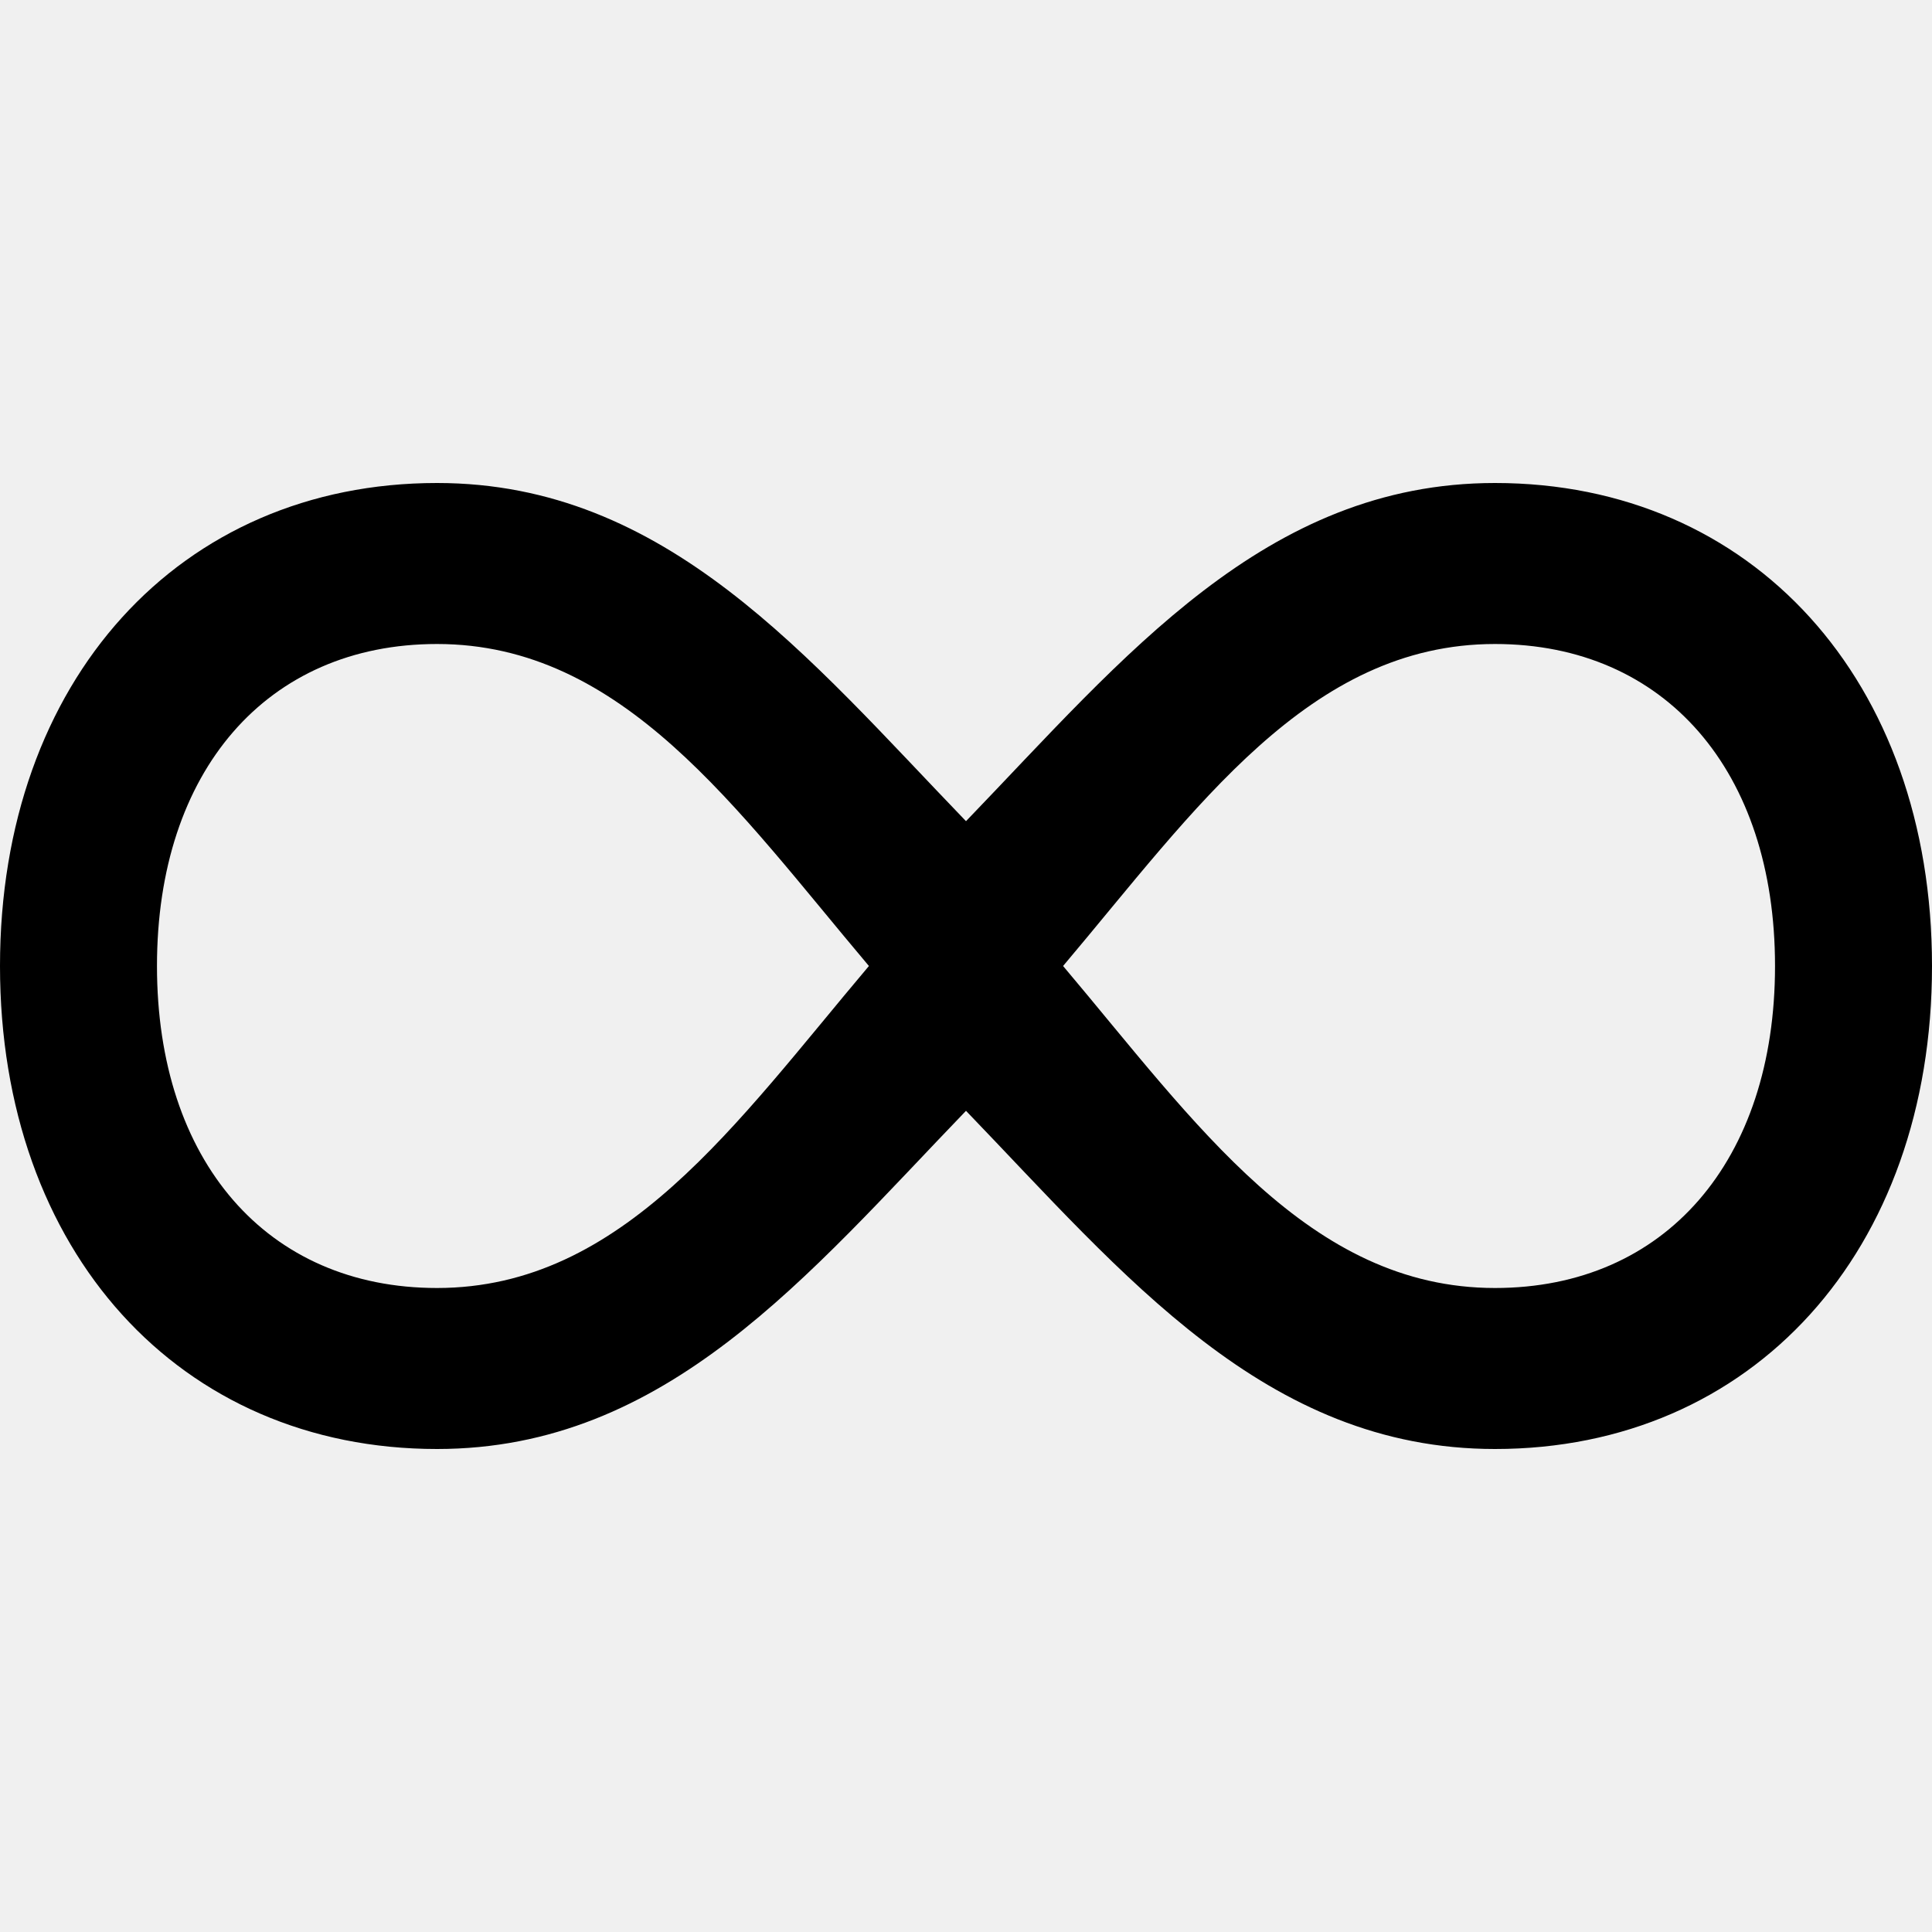
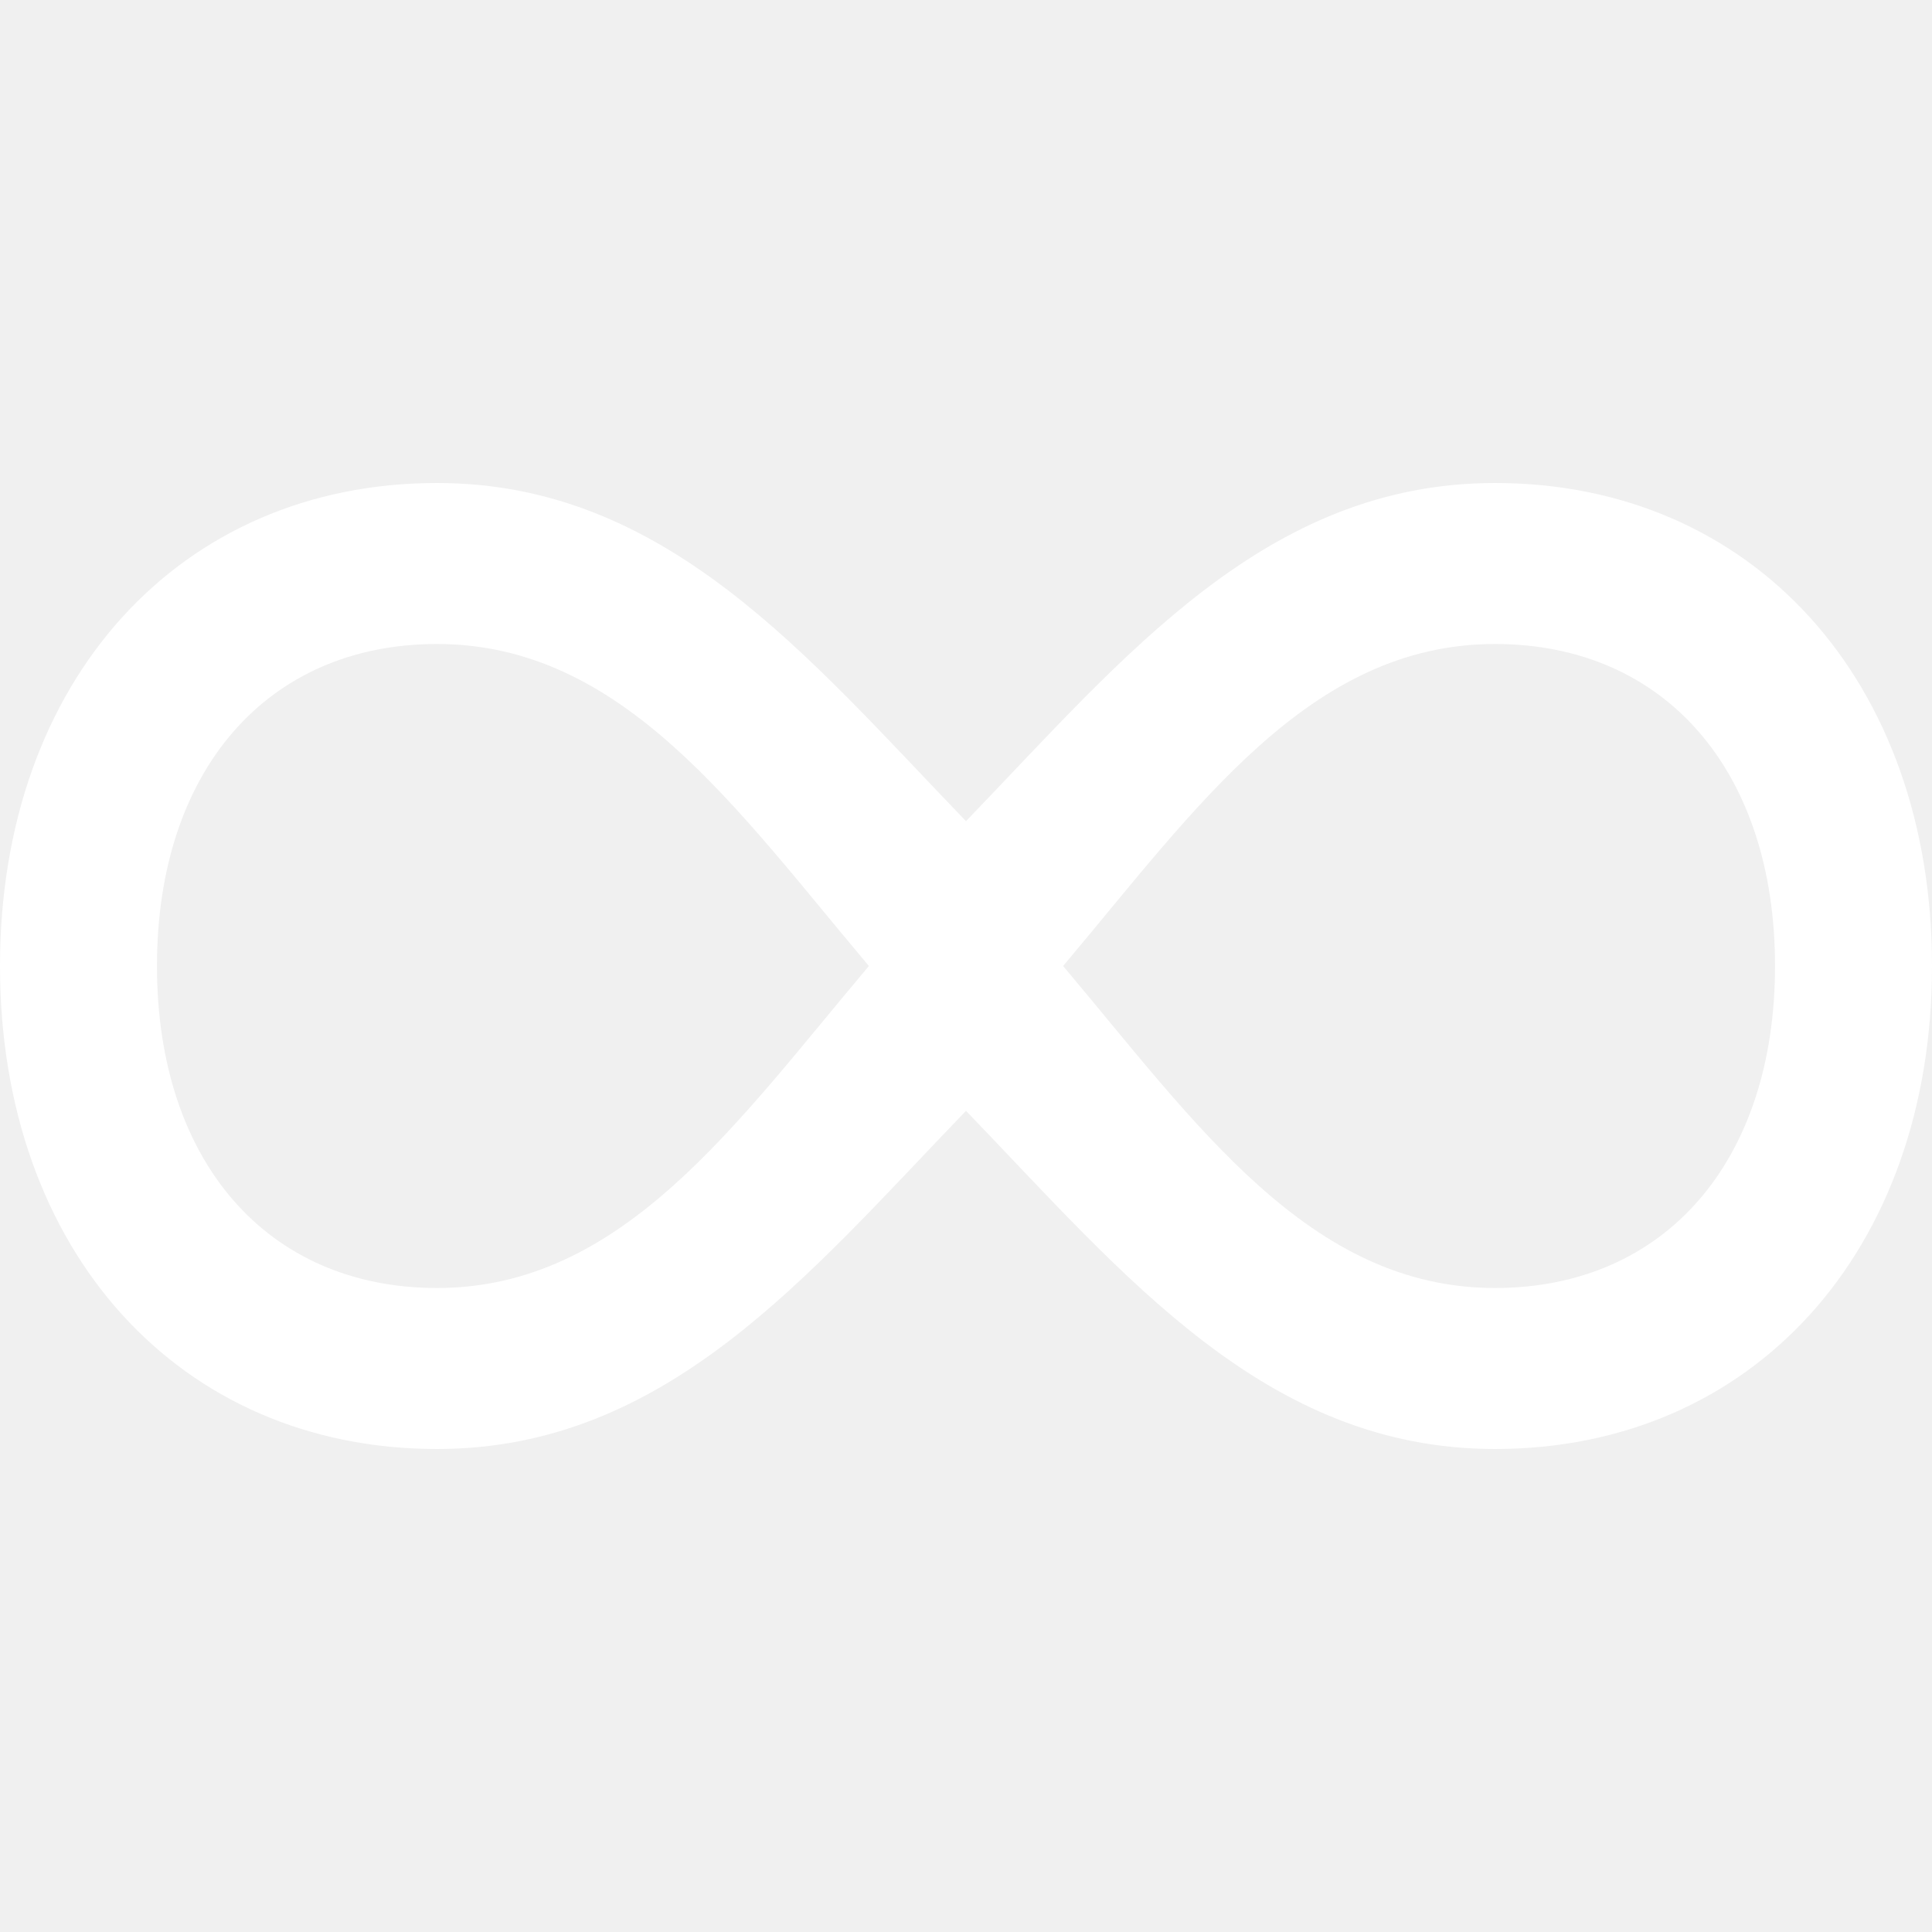
- <svg xmlns="http://www.w3.org/2000/svg" width="18" height="18" viewBox="0 0 24 24" fill="black">
+ <svg xmlns="http://www.w3.org/2000/svg" width="18" height="18" viewBox="0 0 24 24" fill="white">
  <path d="M18.571 6c-2.853 0-4.608 2.164-6.571 4.201-1.963-2.037-3.718-4.201-6.571-4.201-3.197 0-5.429 2.455-5.429 6s2.232 6 5.429 6c2.854 0 4.608-2.164 6.571-4.201 1.963 2.037 3.718 4.201 6.571 4.201 3.197 0 5.429-2.455 5.429-6s-2.232-6-5.429-6zm-13.142 10c-2.114 0-3.479-1.578-3.479-4s1.366-4 3.479-4c2.311 0 3.719 2.05 5.365 4-1.647 1.95-3.055 4-5.365 4zm13.142 0c-2.311 0-3.719-2.05-5.365-4 1.646-1.95 3.054-4 5.365-4 2.114 0 3.479 1.578 3.479 4s-1.365 4-3.479 4z" />
</svg>
